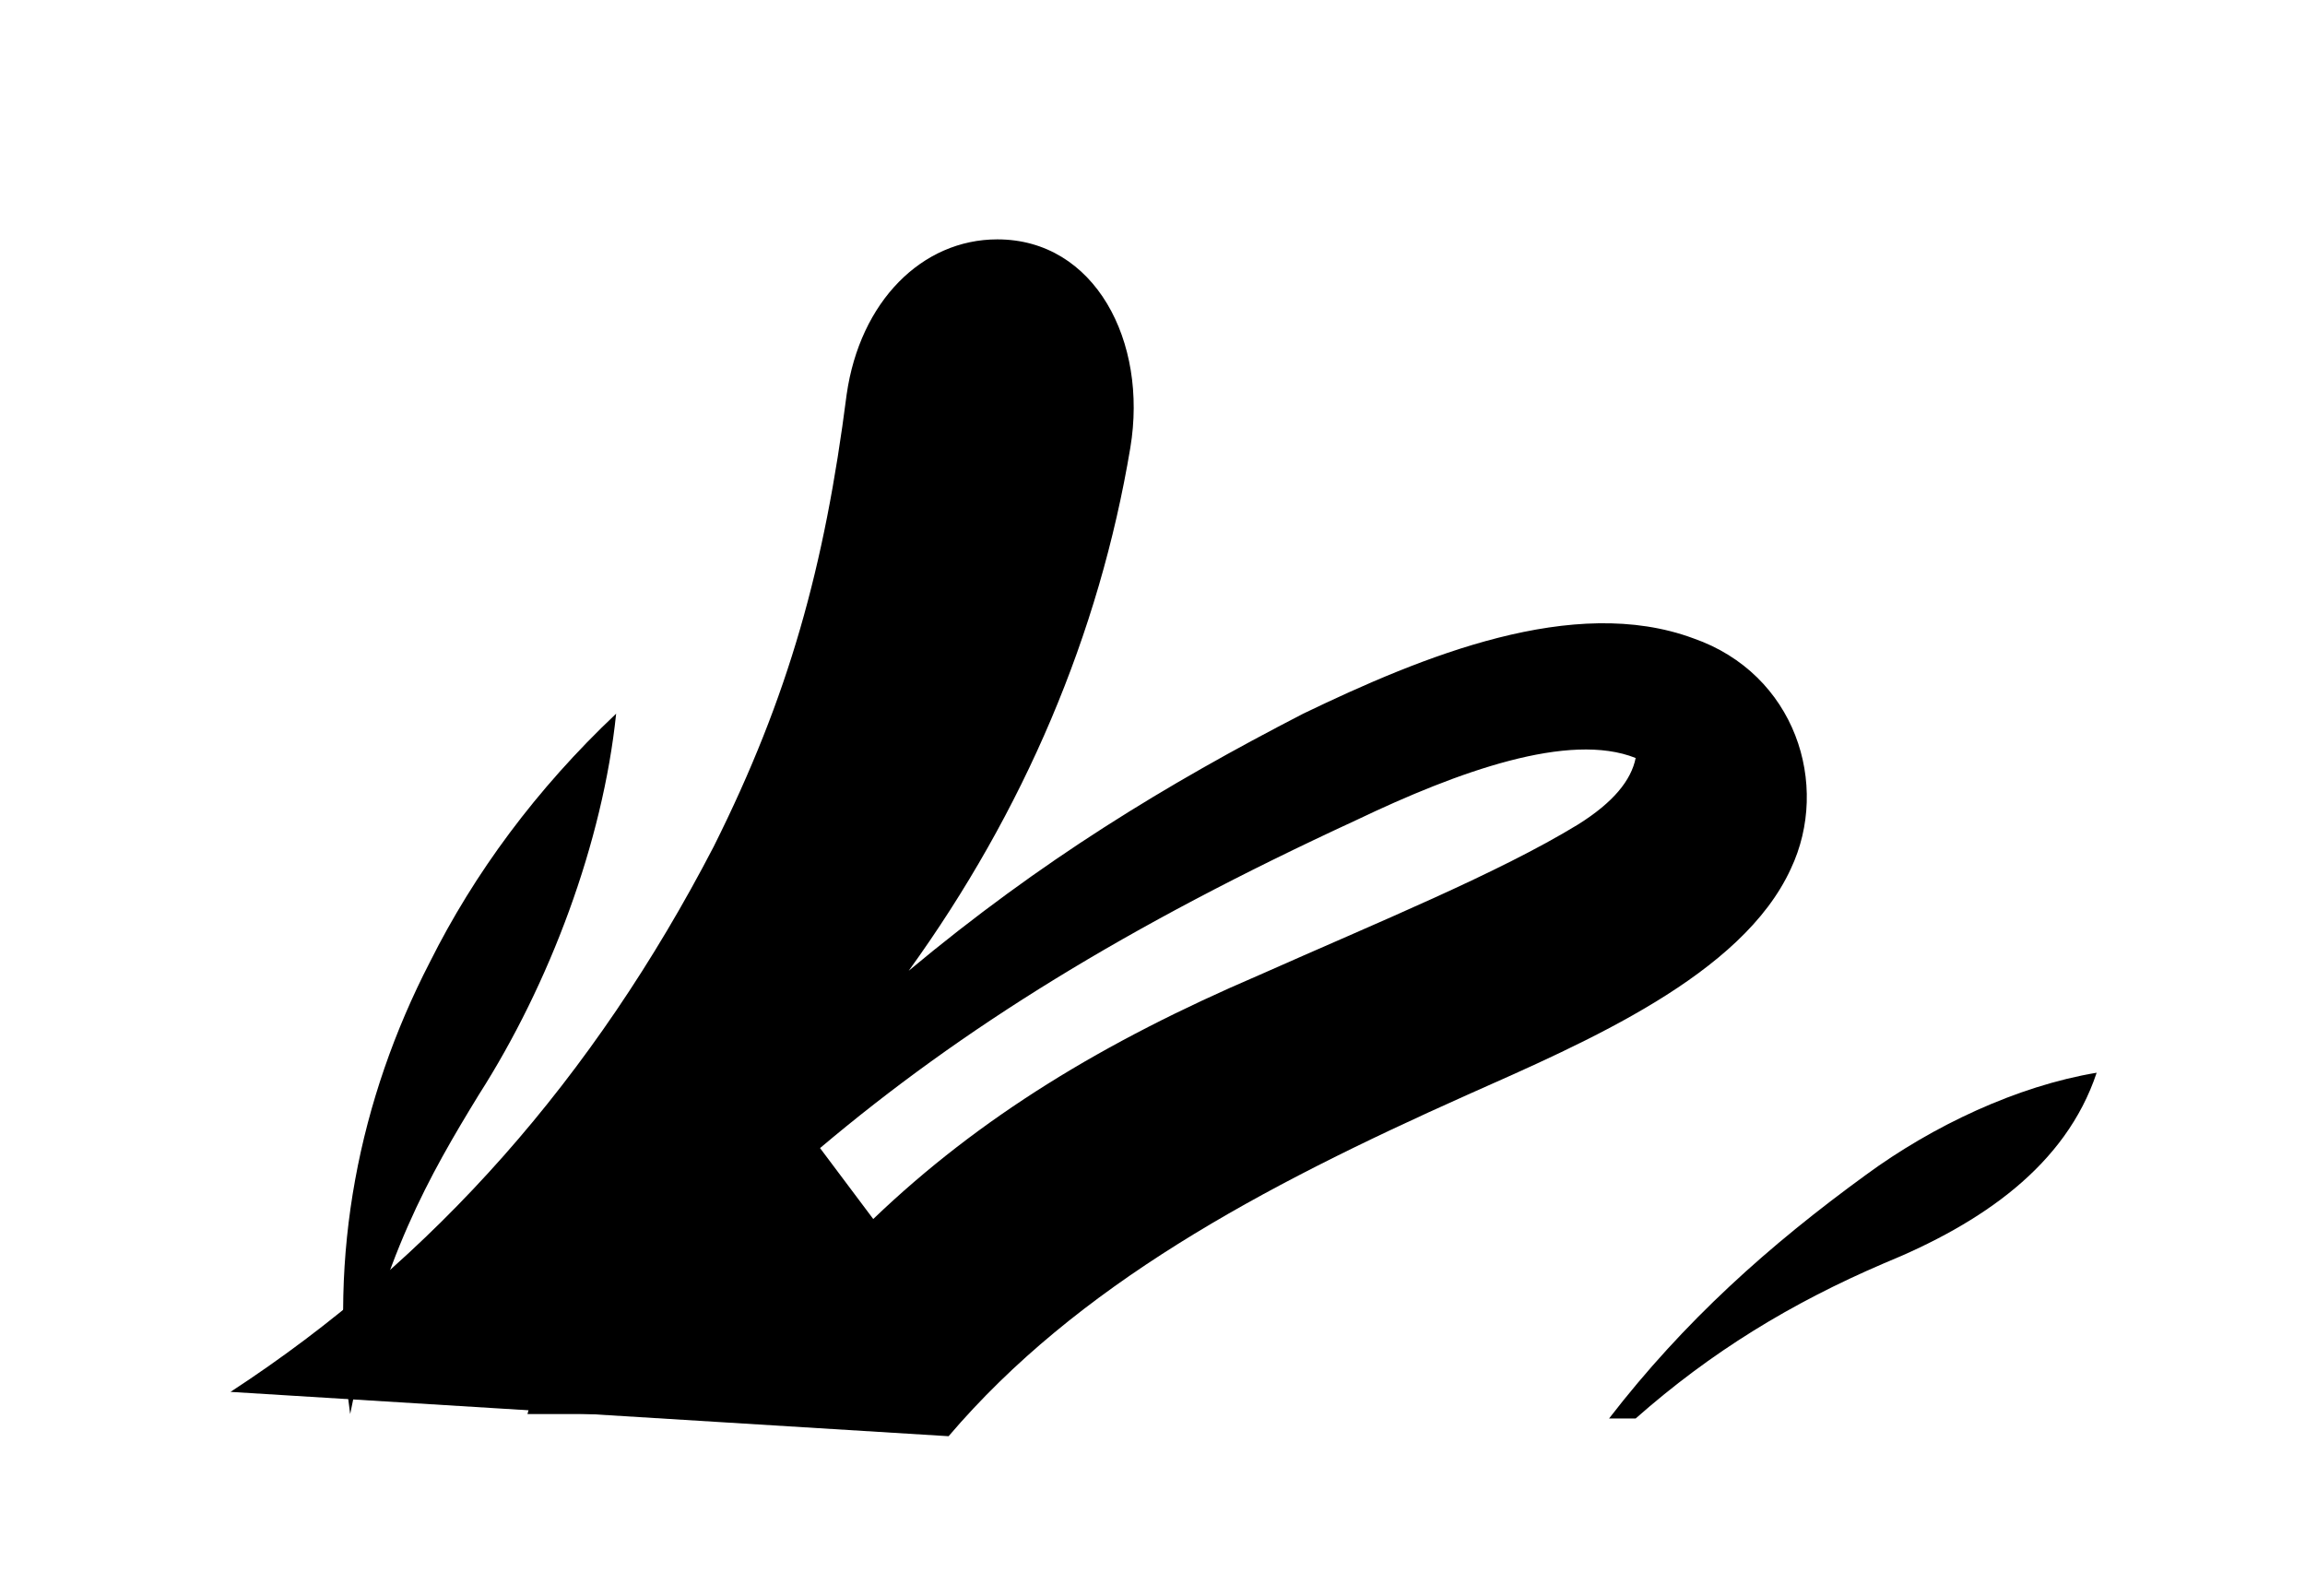
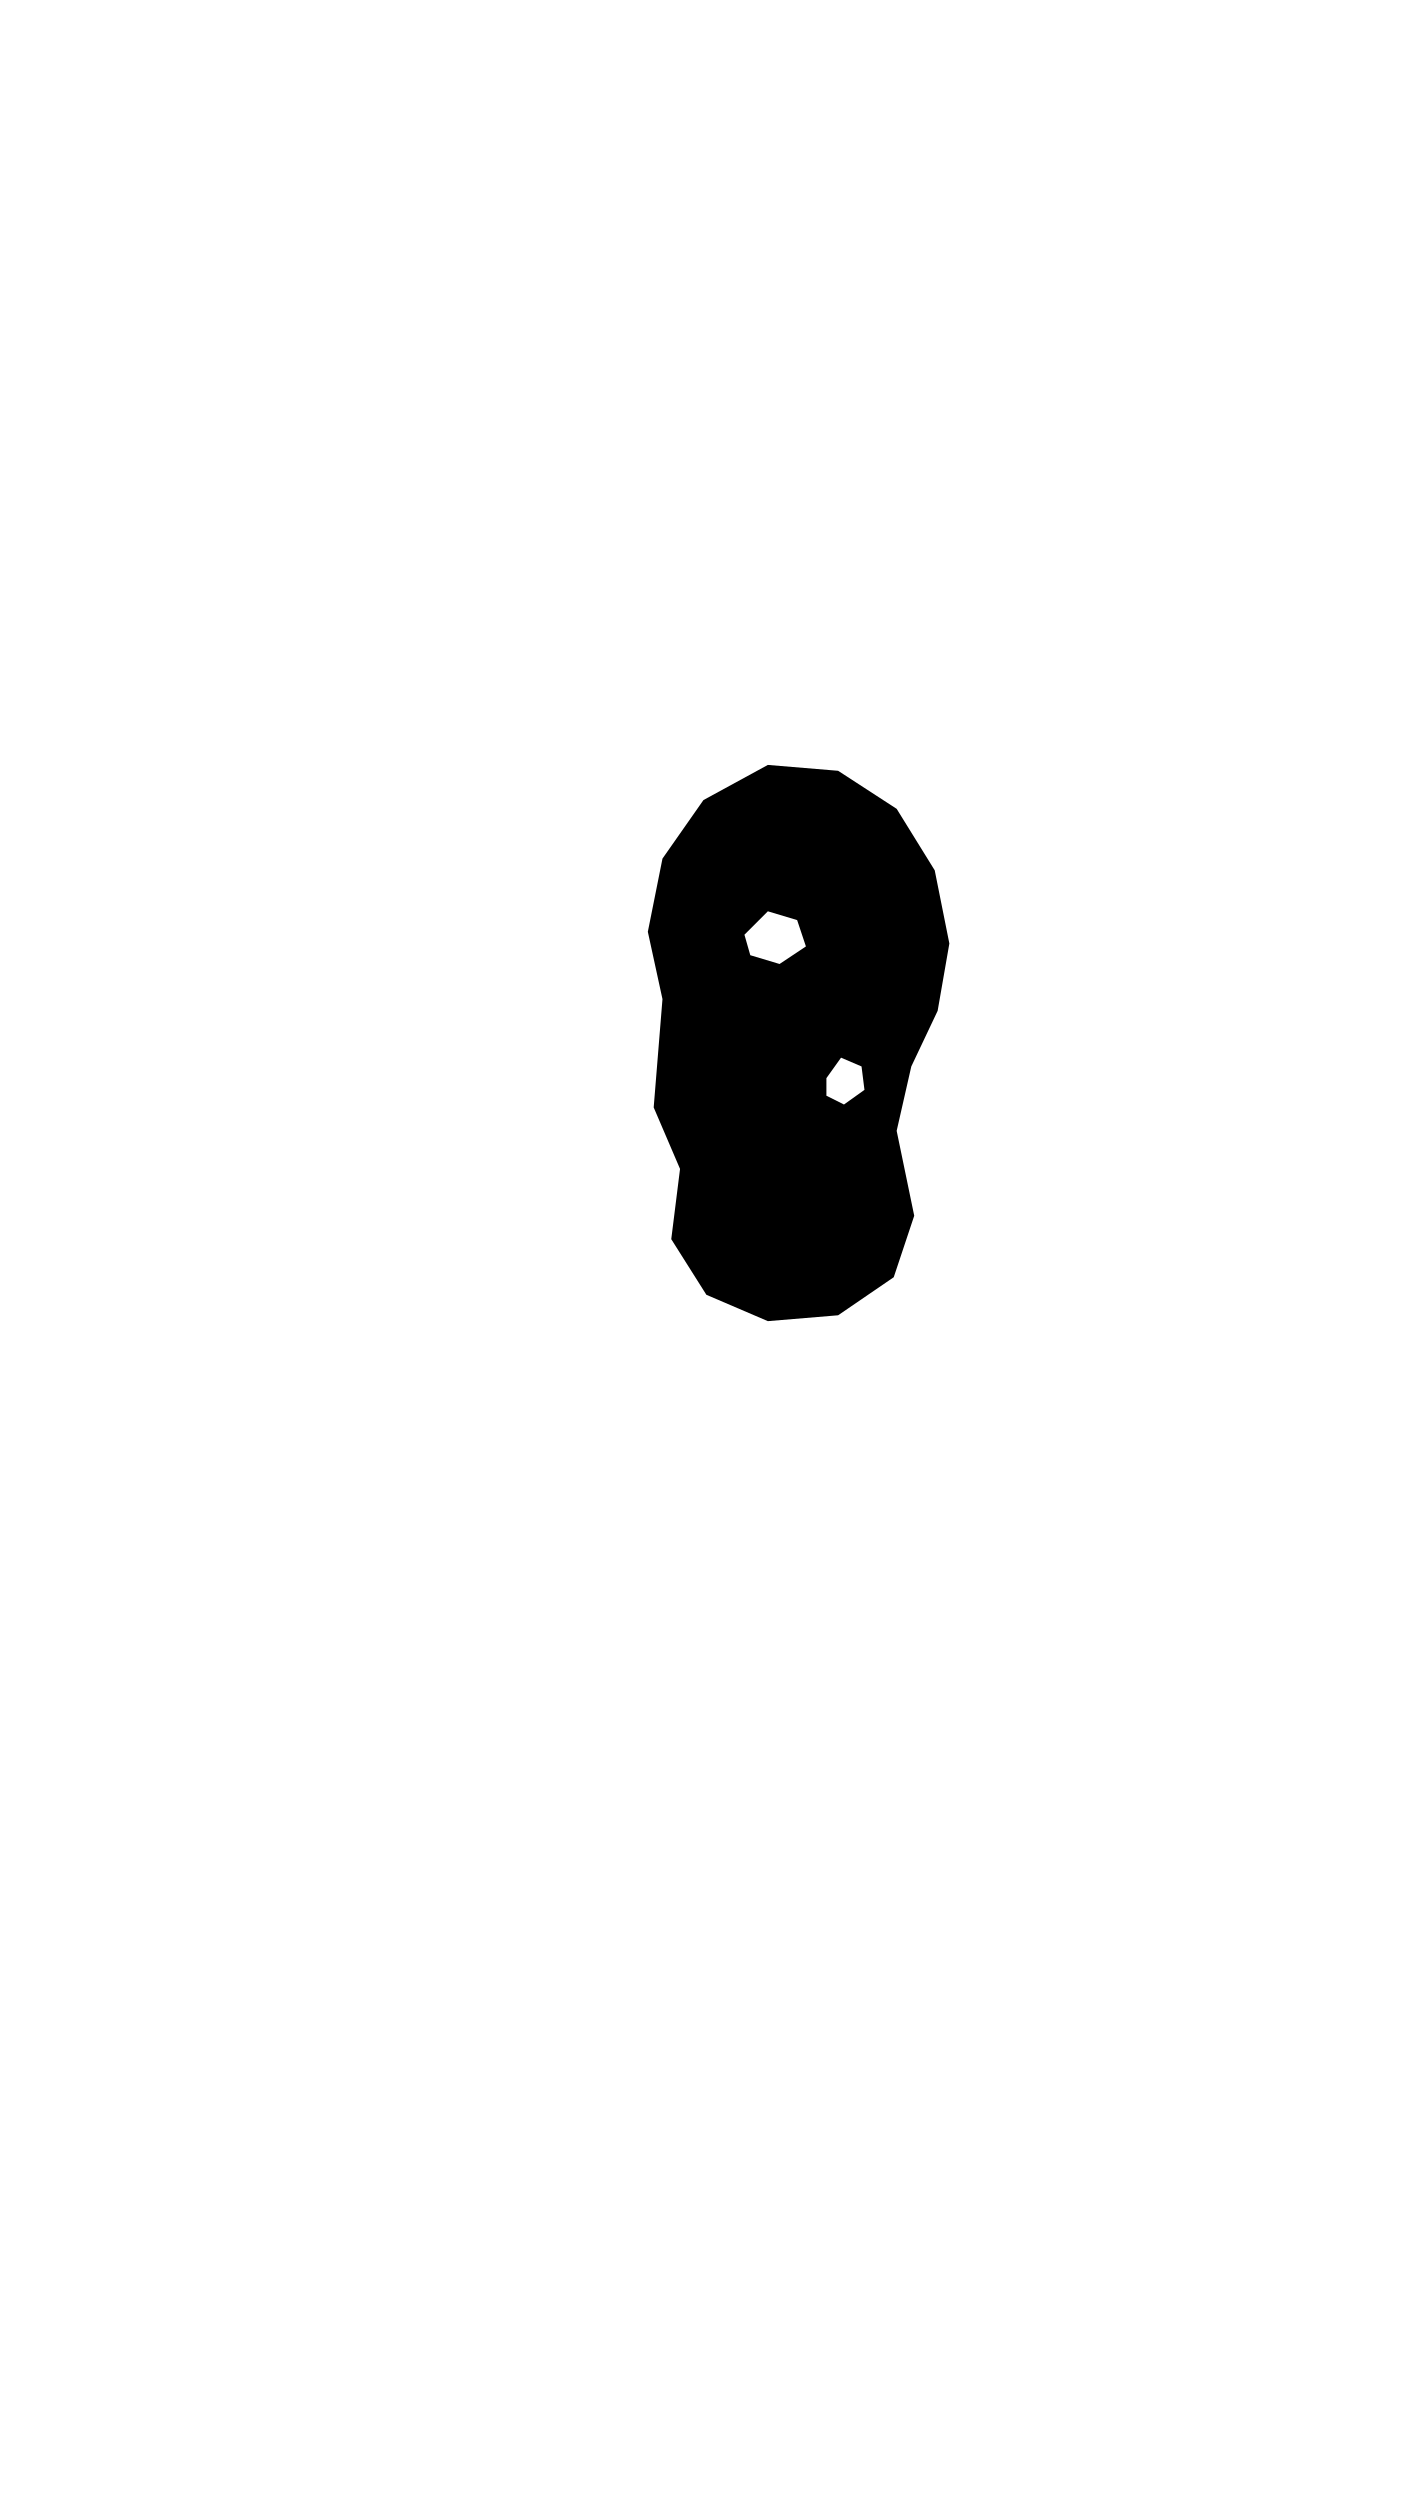
- <svg xmlns="http://www.w3.org/2000/svg" viewBox="0 0 520 360" role="img" aria-labelledby="title">
-   <path fill="currentColor" fill-rule="evenodd" d="M52 314c46-30 82-71 109-123 17-34 25-63 30-102 3-21 17-35 34-35 22 0 34 23 30 47-7 42-24 82-50 118 30-25 58-42 89-58 27-13 61-27 88-17 23 8 31 33 22 52-11 24-46 39-73 51-47 21-88 43-117 77l-162-10Zm145-39c24-23 52-40 87-55 27-12 54-23 72-34 8-5 12-10 13-15-15-6-40 3-63 14-52 24-89 47-121 74l12 16Z" />
-   <path fill="currentColor" d="M79 319c-5-36 2-71 18-102 10-20 24-39 42-56-3 29-15 61-31 86-11 18-22 37-29 72h40c10-39 29-75 55-105-2 36-11 71-29 105h-66Zm284 1c17-22 36-39 58-55 15-11 34-20 52-23-7 21-26 34-48 43-21 9-39 20-56 35h-6Z" />
+ <svg xmlns="http://www.w3.org/2000/svg" viewBox="0 0 480 854" role="img" aria-labelledby="title" data-coordinate-system="shadow-loom-stage-480x854">
+   <path fill="currentColor" fill-rule="evenodd" clip-rule="evenodd" d="M 226.3 341.3 L 221.3 318.3 L 226.3 293.3 L 240.3 273.3 L 262.3 261.3 L 286.3 263.3 L 306.3 276.3 L 319.3 297.3 L 324.3 322.3 L 320.3 345.3 L 311.3 364.3 L 306.3 386.3 L 312.3 415.3 L 305.3 436.3 L 286.3 449.3 L 262.3 451.3 L 241.3 442.3 L 229.3 423.3 L 232.3 399.3 L 223.3 378.3 Z M 254.3 319.3 L 262.3 311.3 L 272.3 314.3 L 275.3 323.3 L 266.3 329.3 L 256.3 326.3 Z M 282.3 368.3 L 287.3 361.3 L 294.3 364.3 L 295.3 372.3 L 288.3 377.3 L 282.3 374.3 Z" />
</svg>
